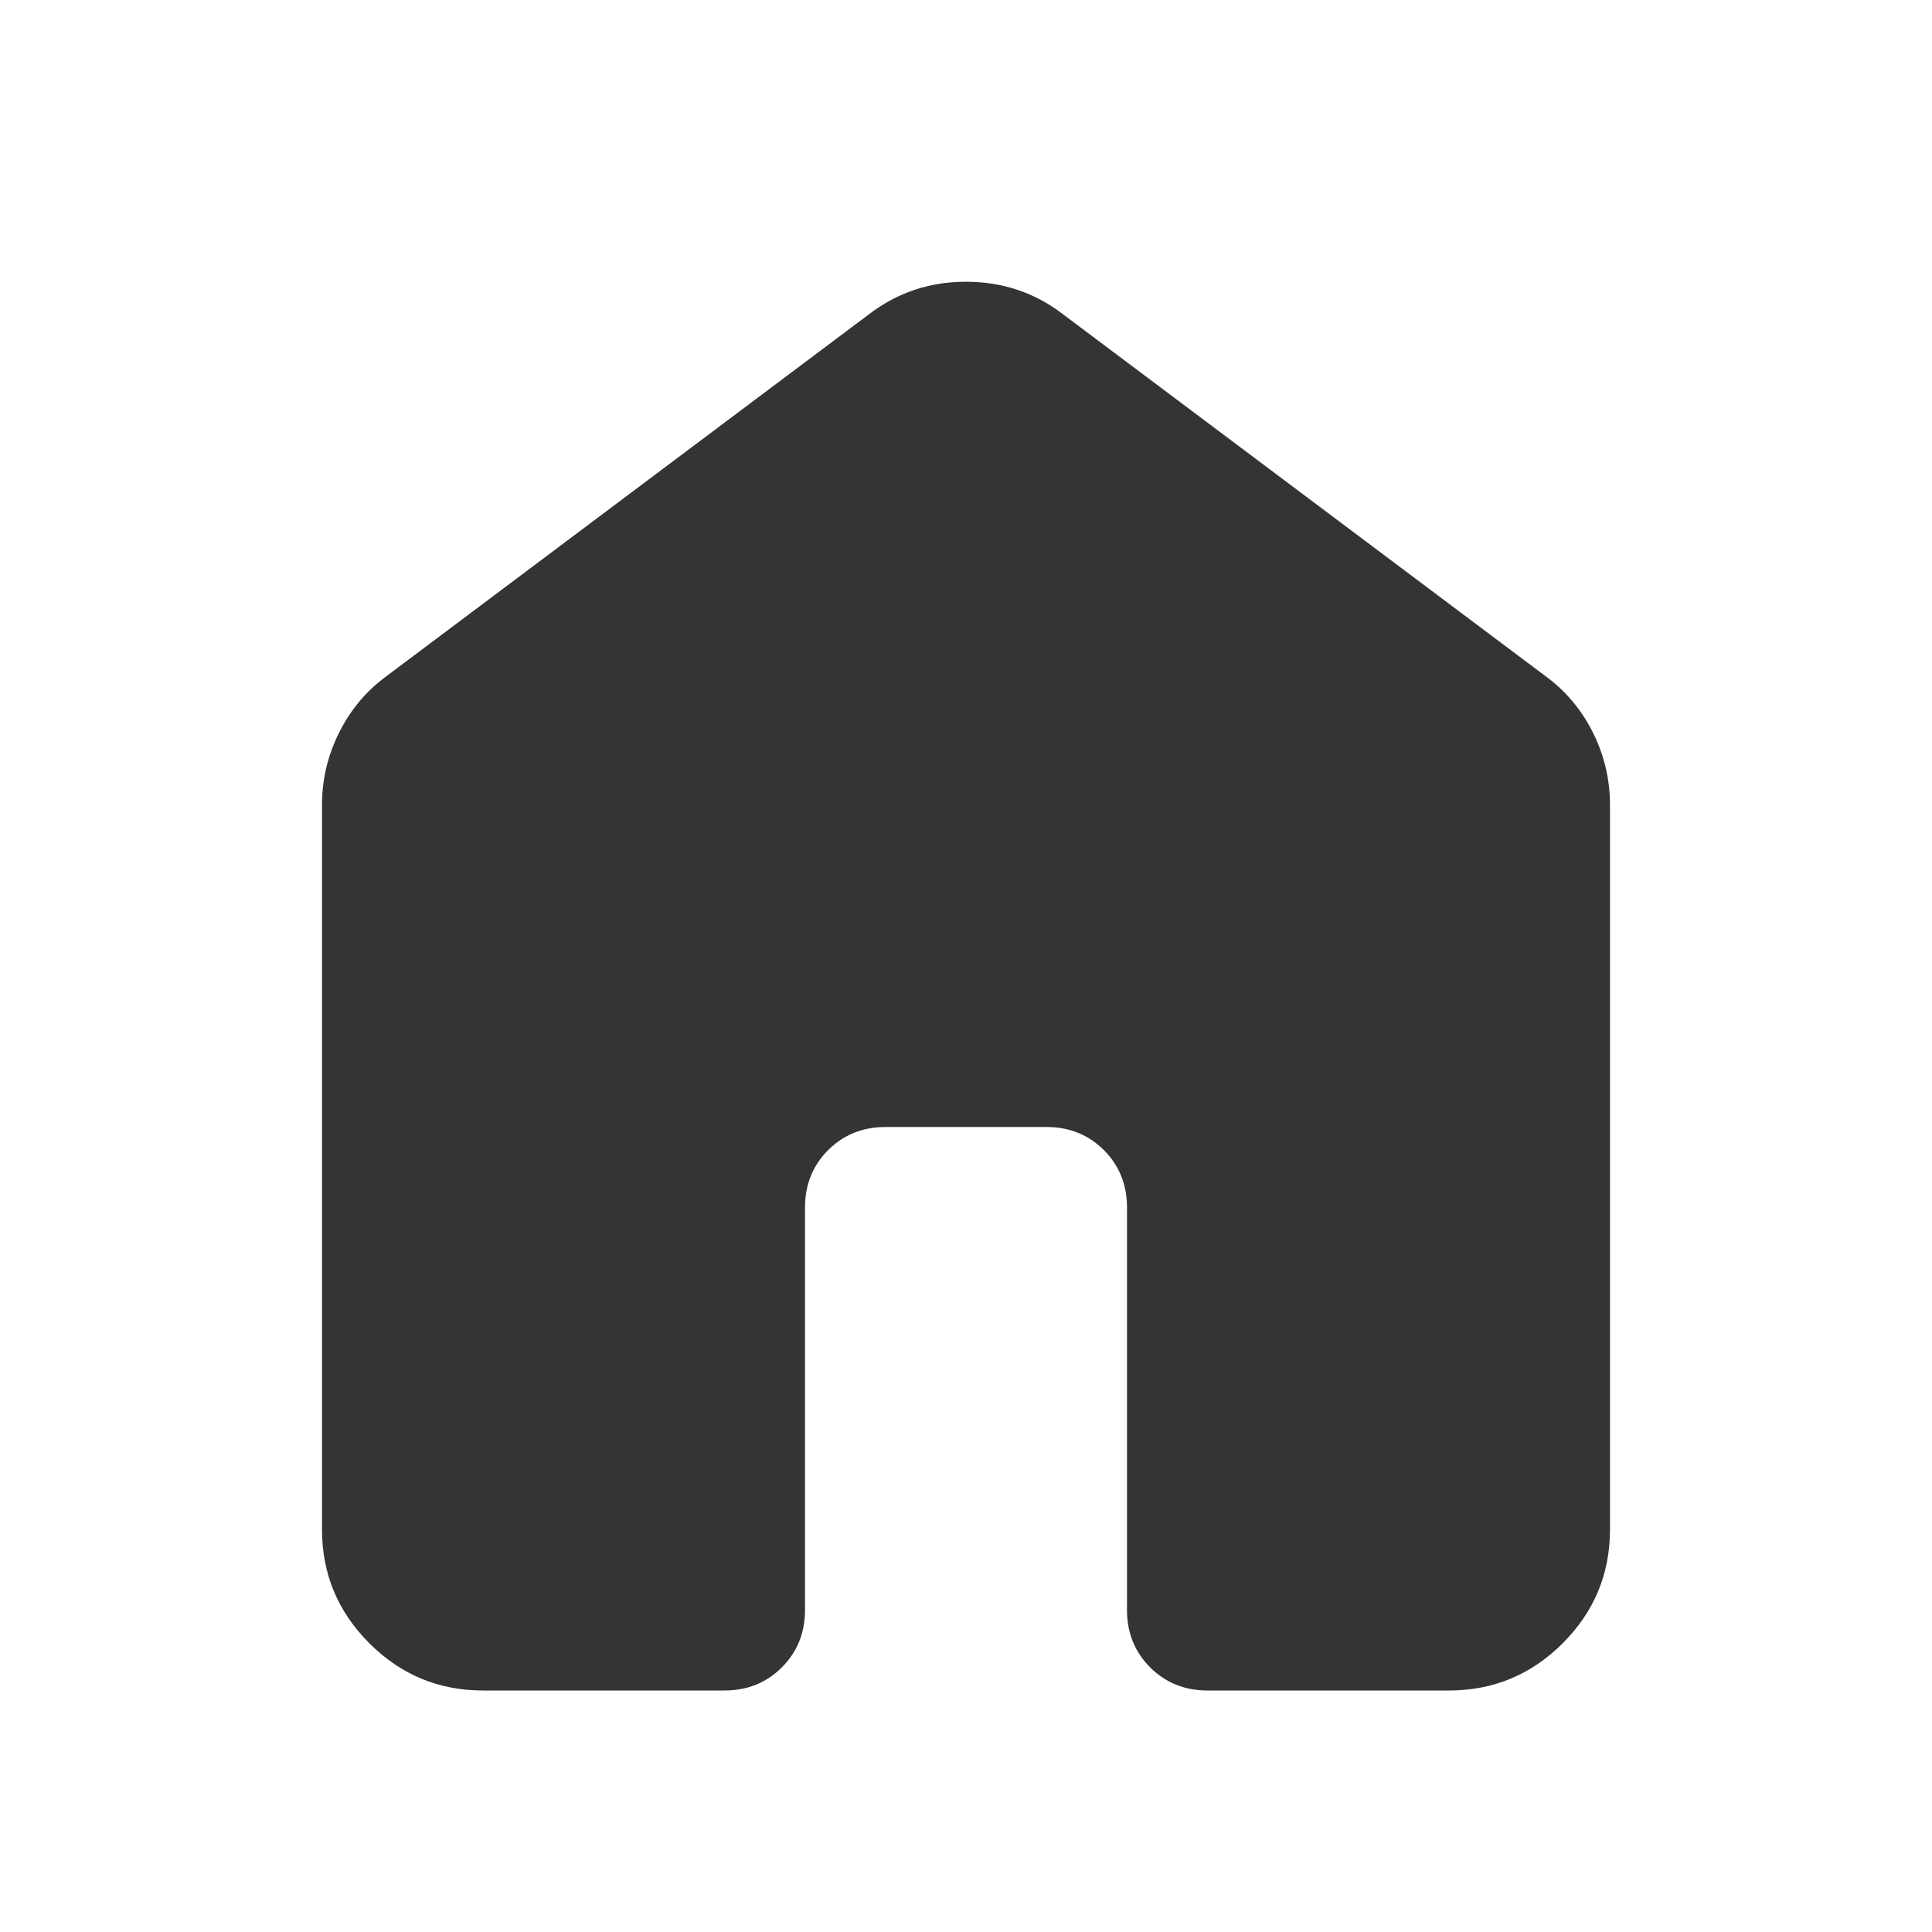
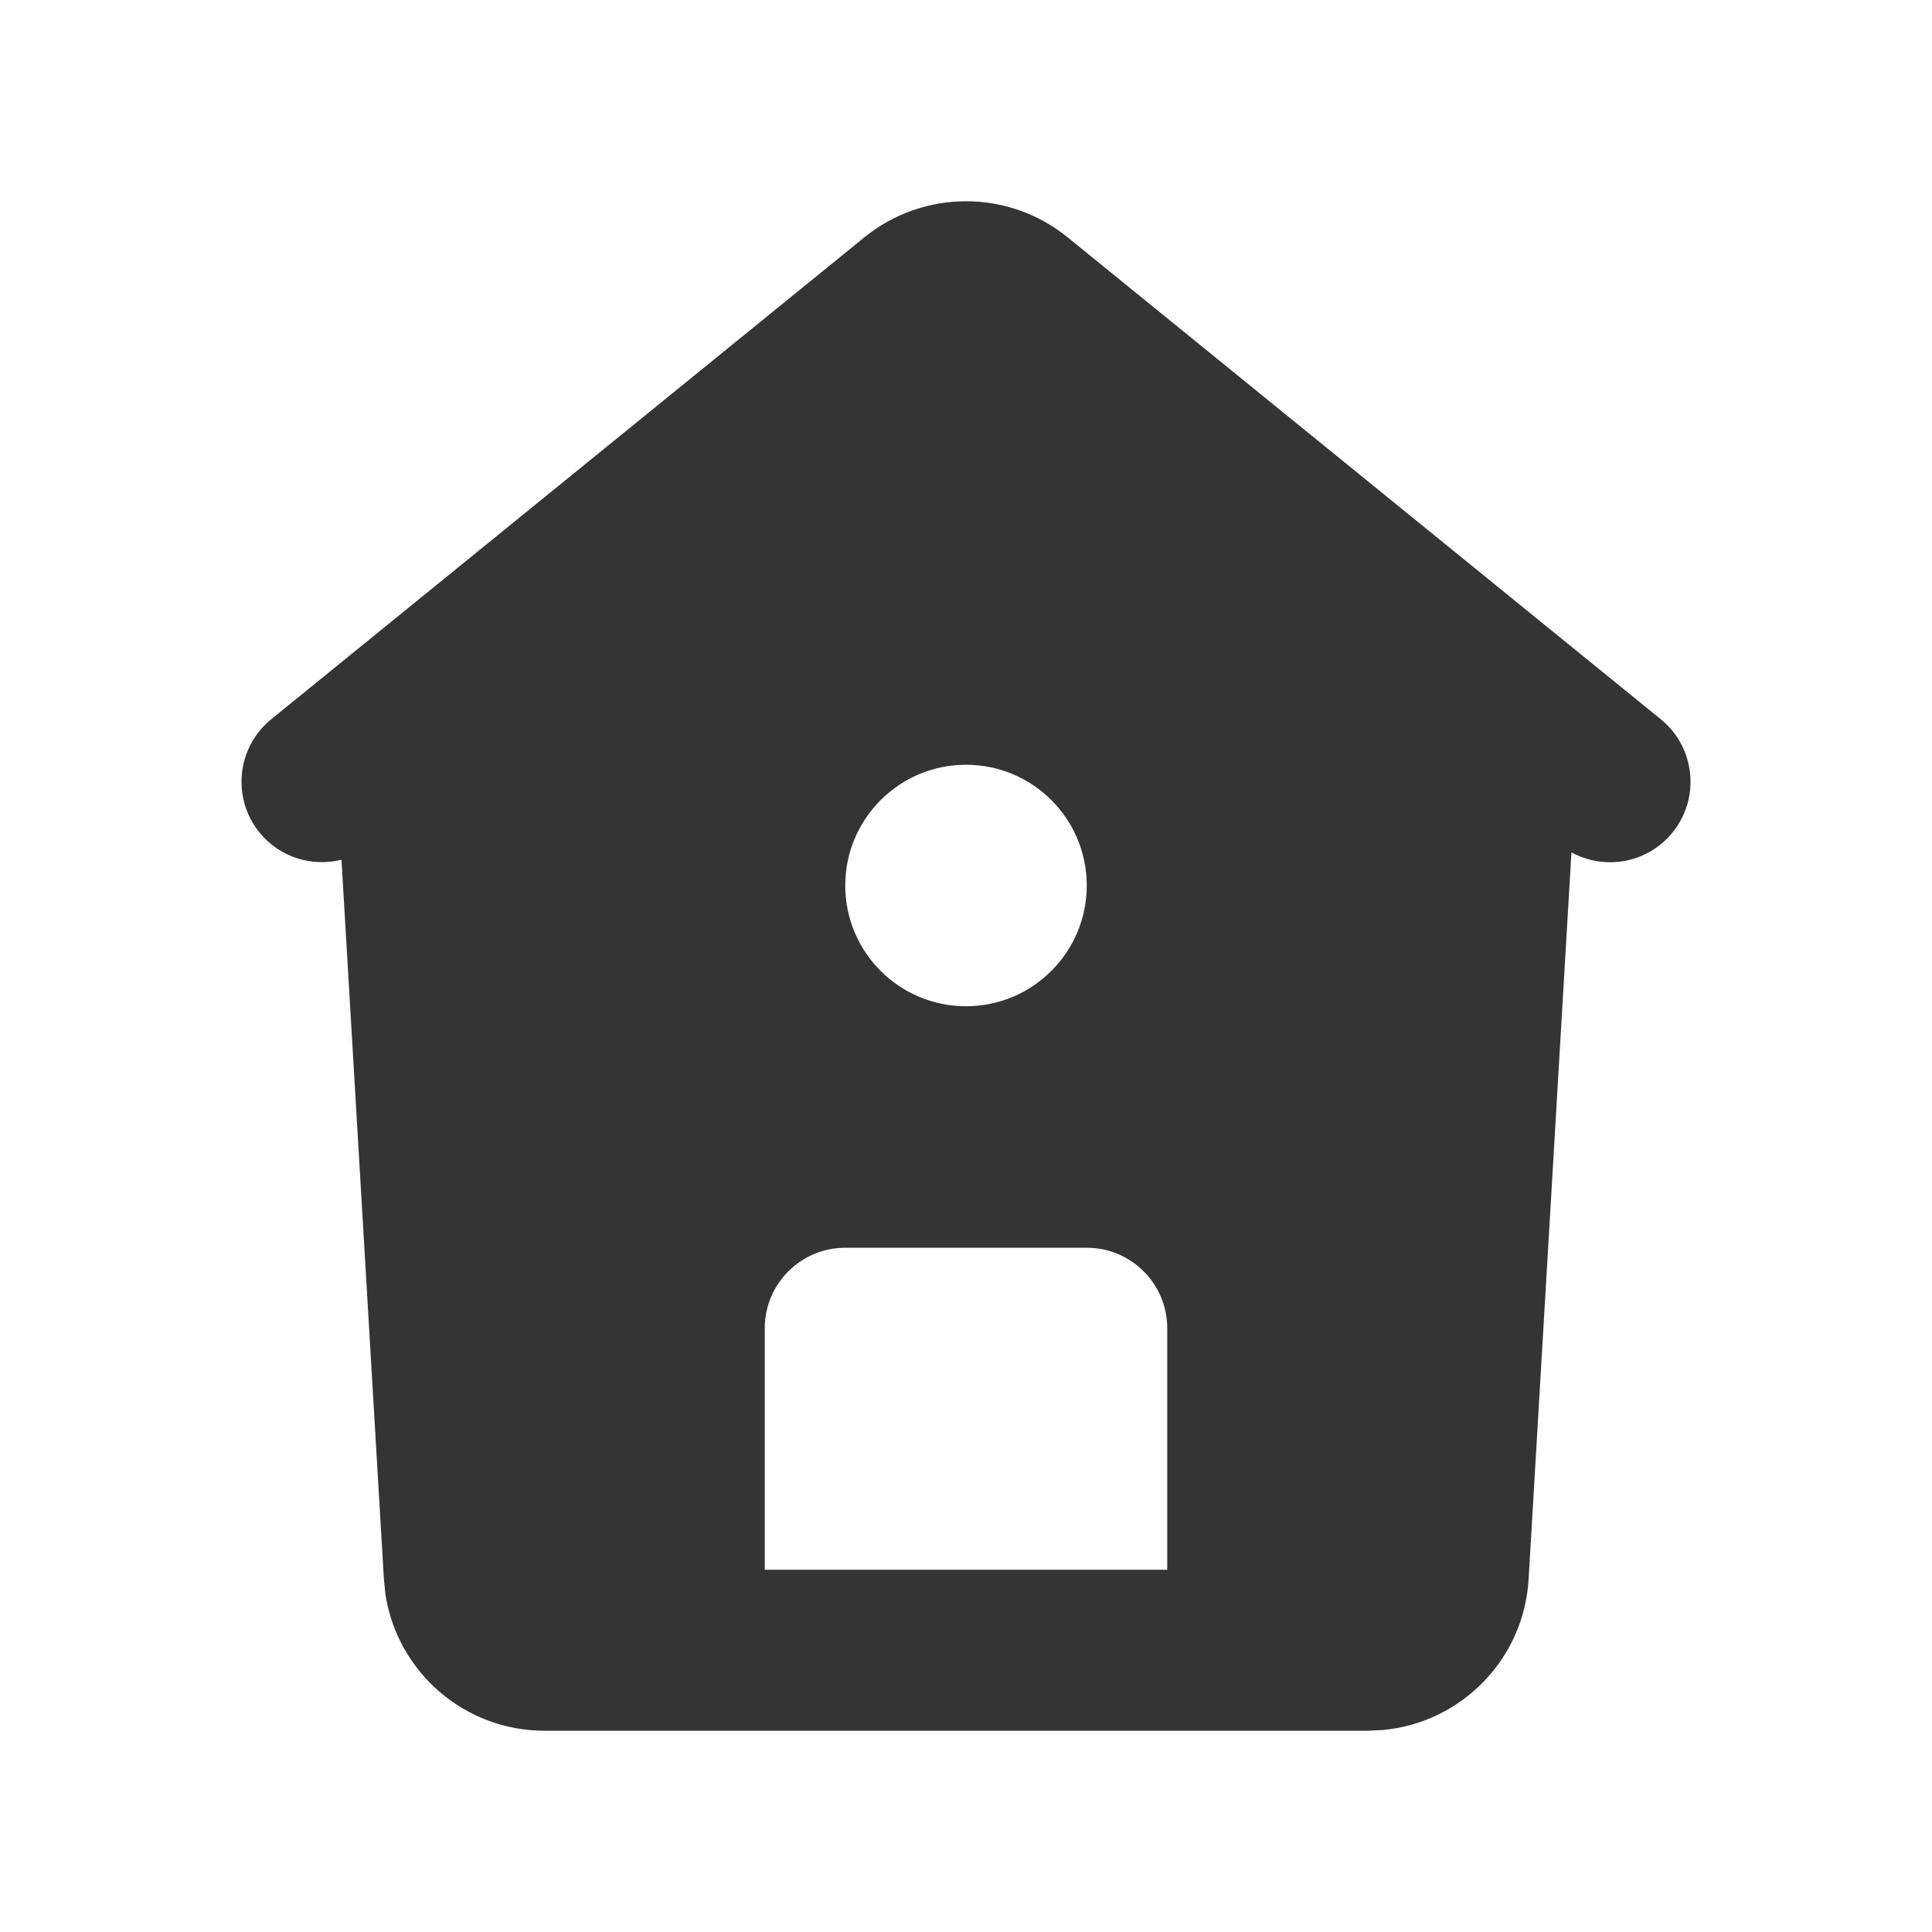
<svg xmlns="http://www.w3.org/2000/svg" width="24" height="24" viewBox="0 0 24 24" fill="none">
-   <path d="M4 19V10C4 9.683 4.071 9.383 4.213 9.1C4.354 8.817 4.55 8.583 4.8 8.4L10.8 3.9C11.15 3.633 11.55 3.5 12 3.5C12.45 3.5 12.85 3.633 13.2 3.9L19.2 8.4C19.45 8.583 19.646 8.817 19.788 9.1C19.929 9.383 20 9.683 20 10V19C20 19.55 19.804 20.021 19.413 20.413C19.021 20.804 18.55 21 18 21H15C14.717 21 14.479 20.904 14.287 20.712C14.096 20.521 14 20.283 14 20V15C14 14.717 13.904 14.479 13.713 14.287C13.521 14.096 13.283 14 13 14H11C10.717 14 10.479 14.096 10.287 14.287C10.096 14.479 10 14.717 10 15V20C10 20.283 9.904 20.521 9.713 20.712C9.521 20.904 9.283 21 9 21H6C5.45 21 4.979 20.804 4.588 20.413C4.196 20.021 4 19.55 4 19Z" fill="#343434" />
+   <path fill-rule="evenodd" clip-rule="evenodd" d="M10.739 2.947C11.474 2.351 12.526 2.351 13.261 2.947L20.631 8.935C21.059 9.283 21.125 9.913 20.776 10.342C20.467 10.723 19.936 10.816 19.521 10.588L18.989 19.617C18.931 20.608 18.158 21.395 17.189 21.49L16.993 21.5H6.765C5.772 21.5 4.94 20.774 4.789 19.812L4.769 19.617L4.242 10.68C3.877 10.771 3.476 10.653 3.224 10.342C2.876 9.913 2.941 9.283 3.369 8.935L10.739 2.947ZM10.5 15.5C9.948 15.5 9.5 15.948 9.5 16.5V19.5H14.5V16.5C14.5 15.948 14.052 15.5 13.5 15.5H10.5ZM12 9.5C11.172 9.5 10.5 10.172 10.5 11C10.5 11.829 11.172 12.5 12 12.5C12.829 12.5 13.5 11.828 13.5 11C13.5 10.172 12.829 9.5 12 9.5Z" fill="#343434" />
</svg>
